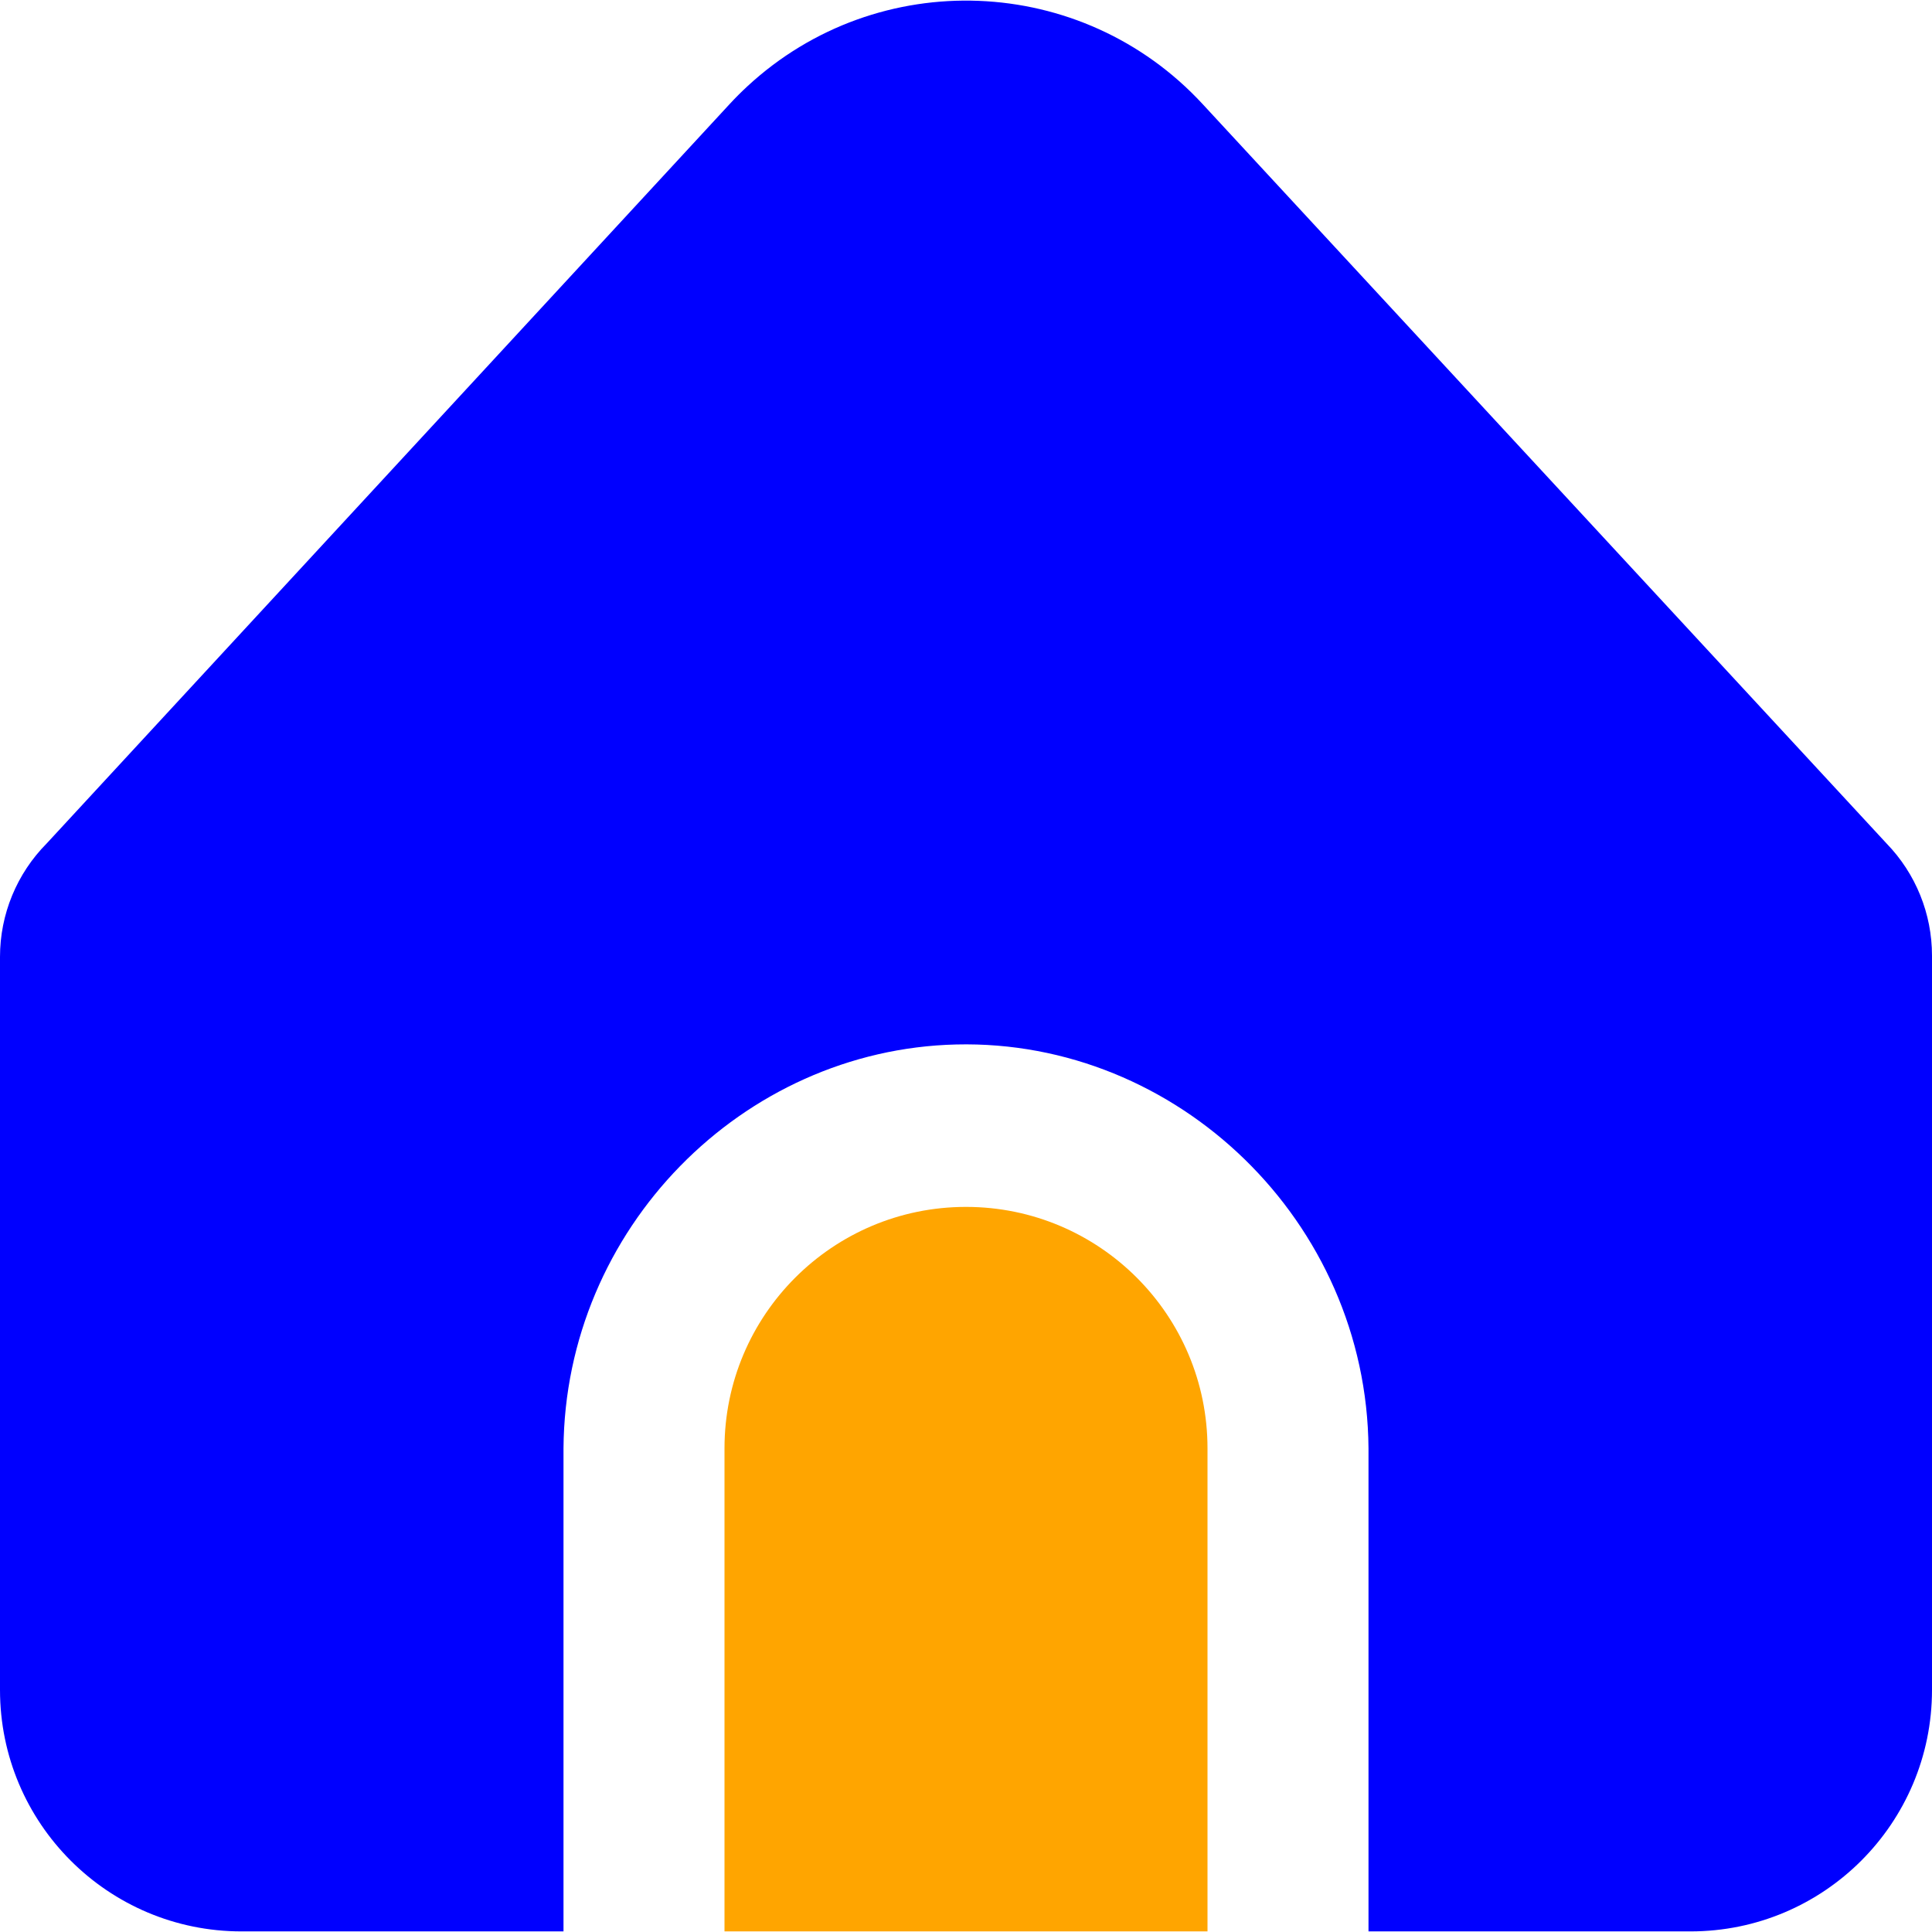
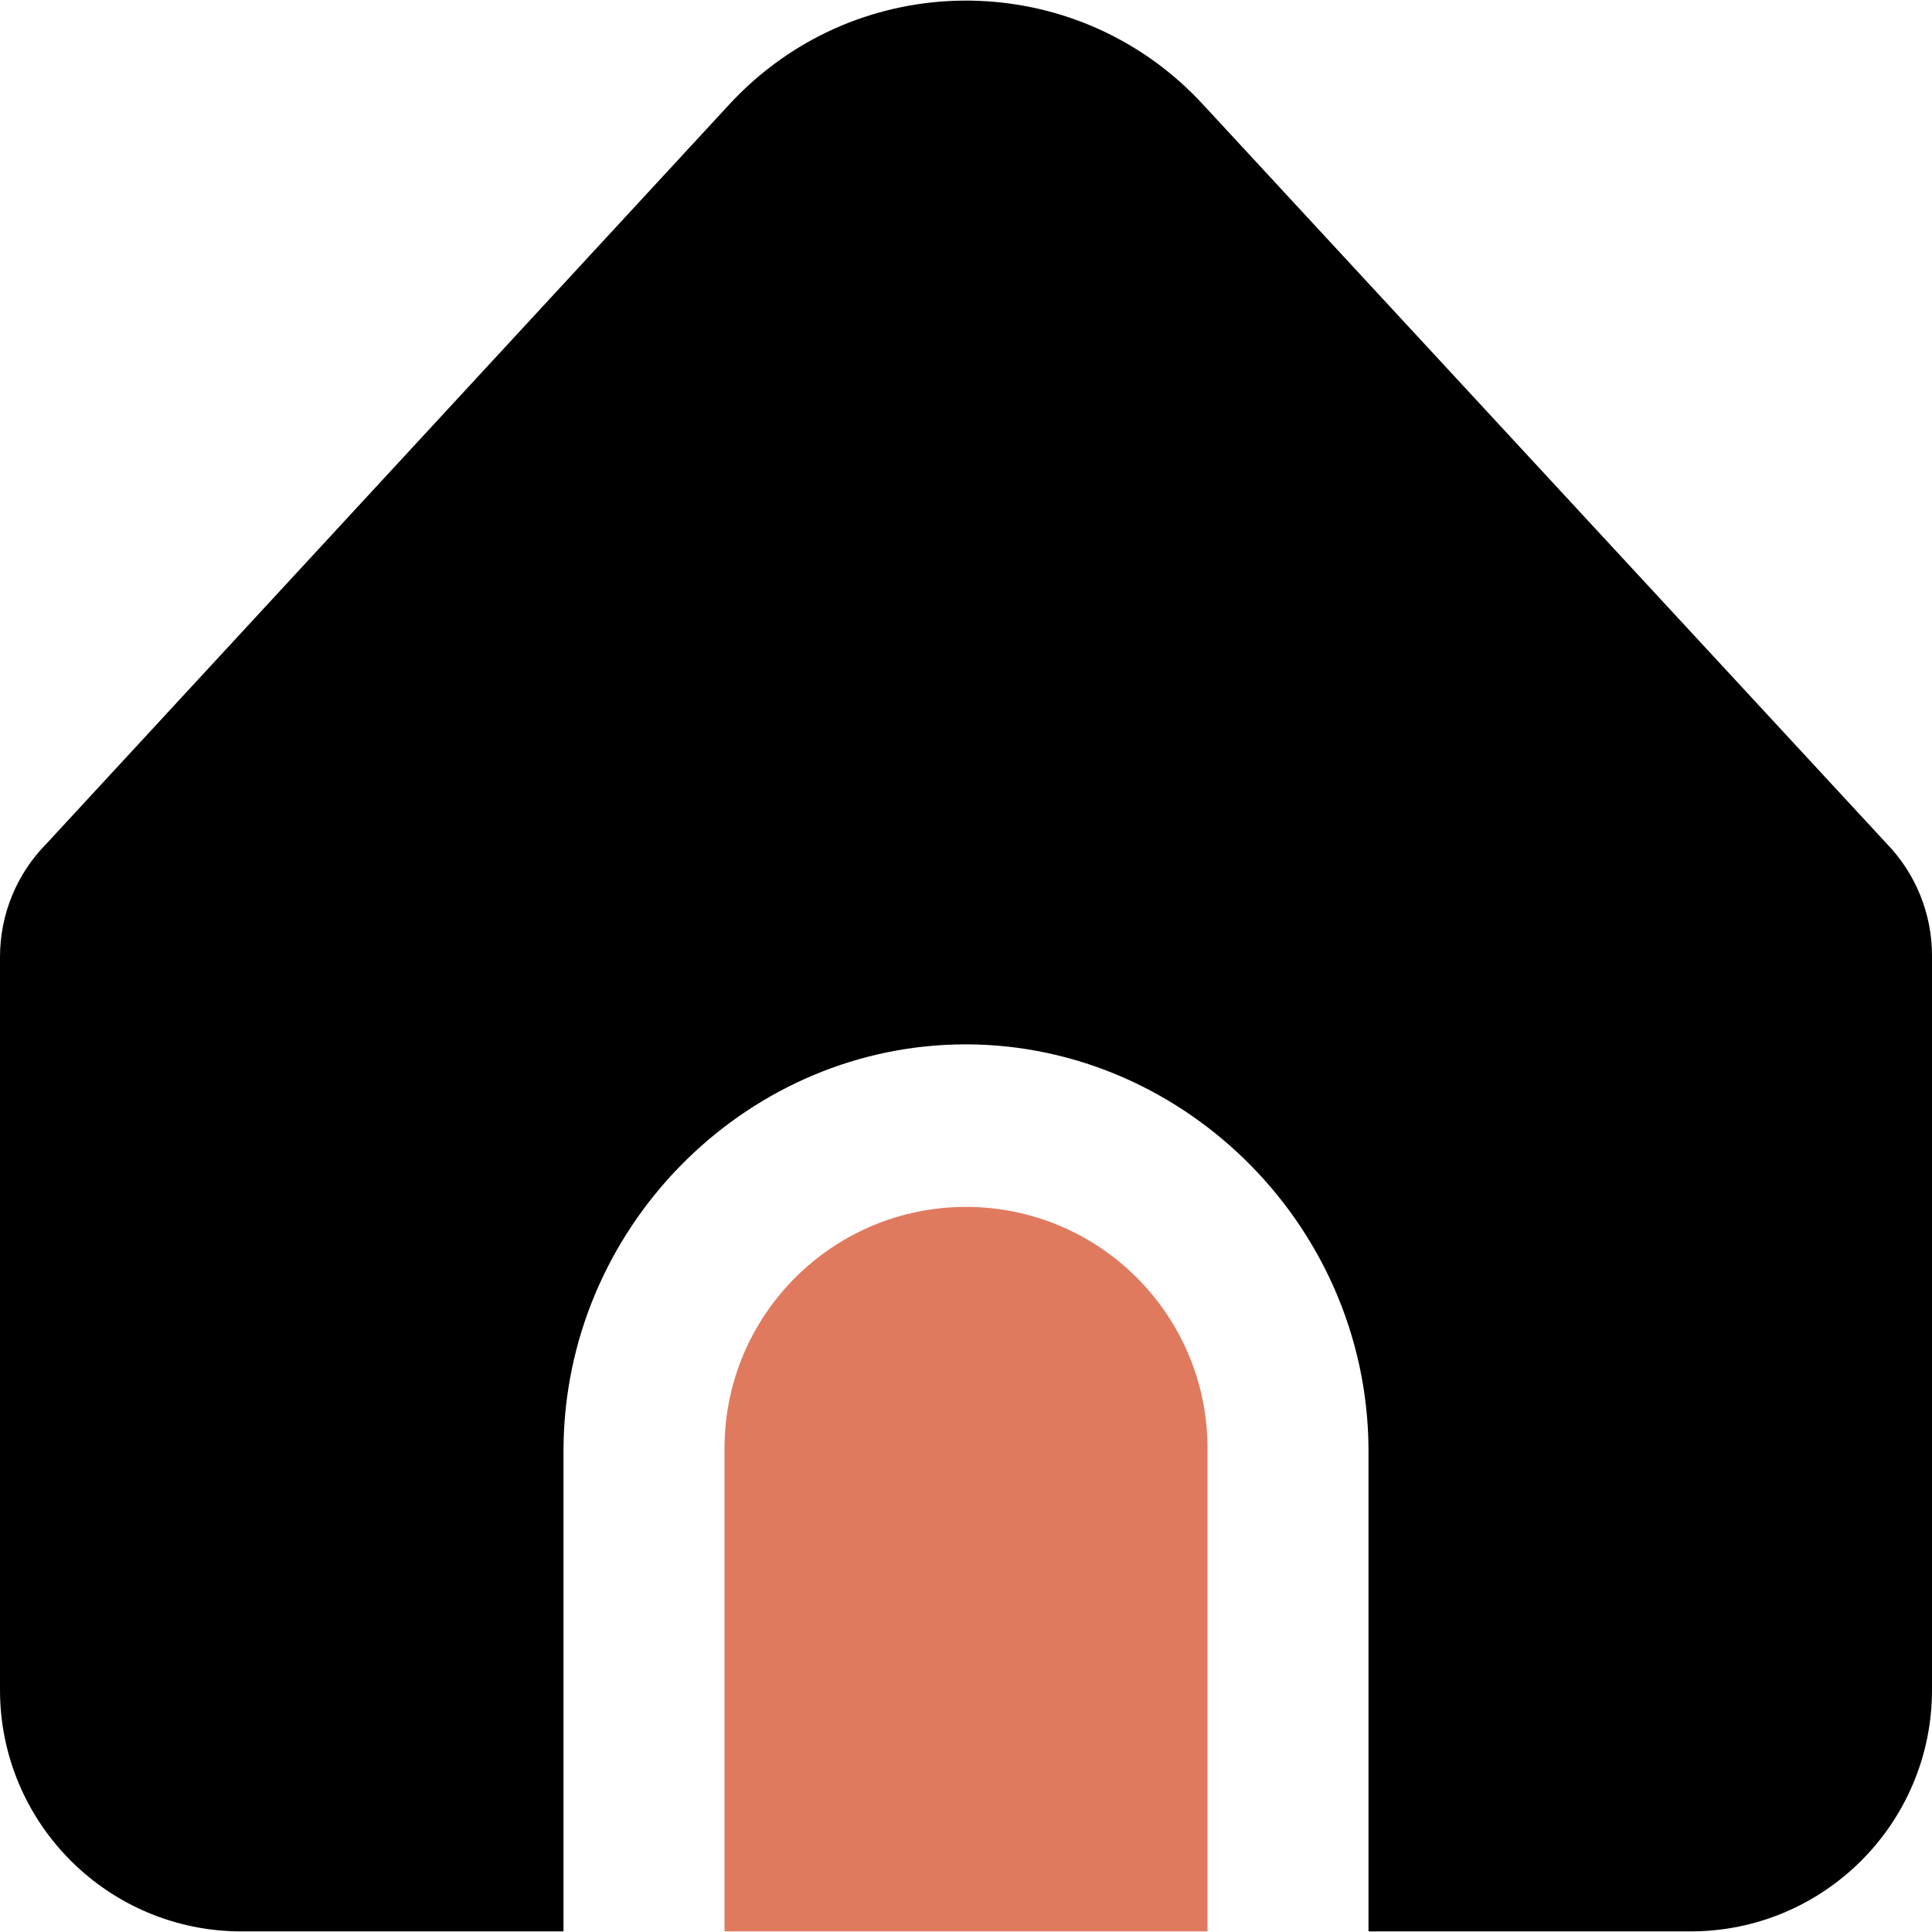
<svg xmlns="http://www.w3.org/2000/svg" version="1.1" id="Capa_1" x="0px" y="0px" viewBox="0 0 512 512" style="enable-background:new 0 0 512 512;" xml:space="preserve" width="512" height="512">
  <g>
-     <path d="M362.667,383.841v128H448c35.346,0,64-28.654,64-64V253.26c0.005-11.083-4.302-21.733-12.011-29.696l-181.29-195.99    c-31.988-34.61-85.976-36.735-120.586-4.747c-1.644,1.52-3.228,3.103-4.747,4.747L12.395,223.5    C4.453,231.496-0.003,242.31,0,253.58v194.261c0,35.346,28.654,64,64,64h85.333v-128c0.399-58.172,47.366-105.676,104.073-107.044    C312.01,275.383,362.22,323.696,362.667,383.841z" fill="blue" />
-     <path d="M256,319.841c-35.346,0-64,28.654-64,64v128h128v-128C320,348.495,291.346,319.841,256,319.841z" fill="orange" />
+     <path d="M362.667,383.841v128H448c35.346,0,64-28.654,64-64V253.26c0.005-11.083-4.302-21.733-12.011-29.696l-181.29-195.99    c-31.988-34.61-85.976-36.735-120.586-4.747c-1.644,1.52-3.228,3.103-4.747,4.747L12.395,223.5    C4.453,231.496-0.003,242.31,0,253.58v194.261c0,35.346,28.654,64,64,64h85.333v-128c0.399-58.172,47.366-105.676,104.073-107.044    C312.01,275.383,362.22,323.696,362.667,383.841z" fill="#3D405B;" />
+     <path d="M256,319.841c-35.346,0-64,28.654-64,64v128h128v-128C320,348.495,291.346,319.841,256,319.841z" fill="#E07A5F" />
  </g>
</svg>
